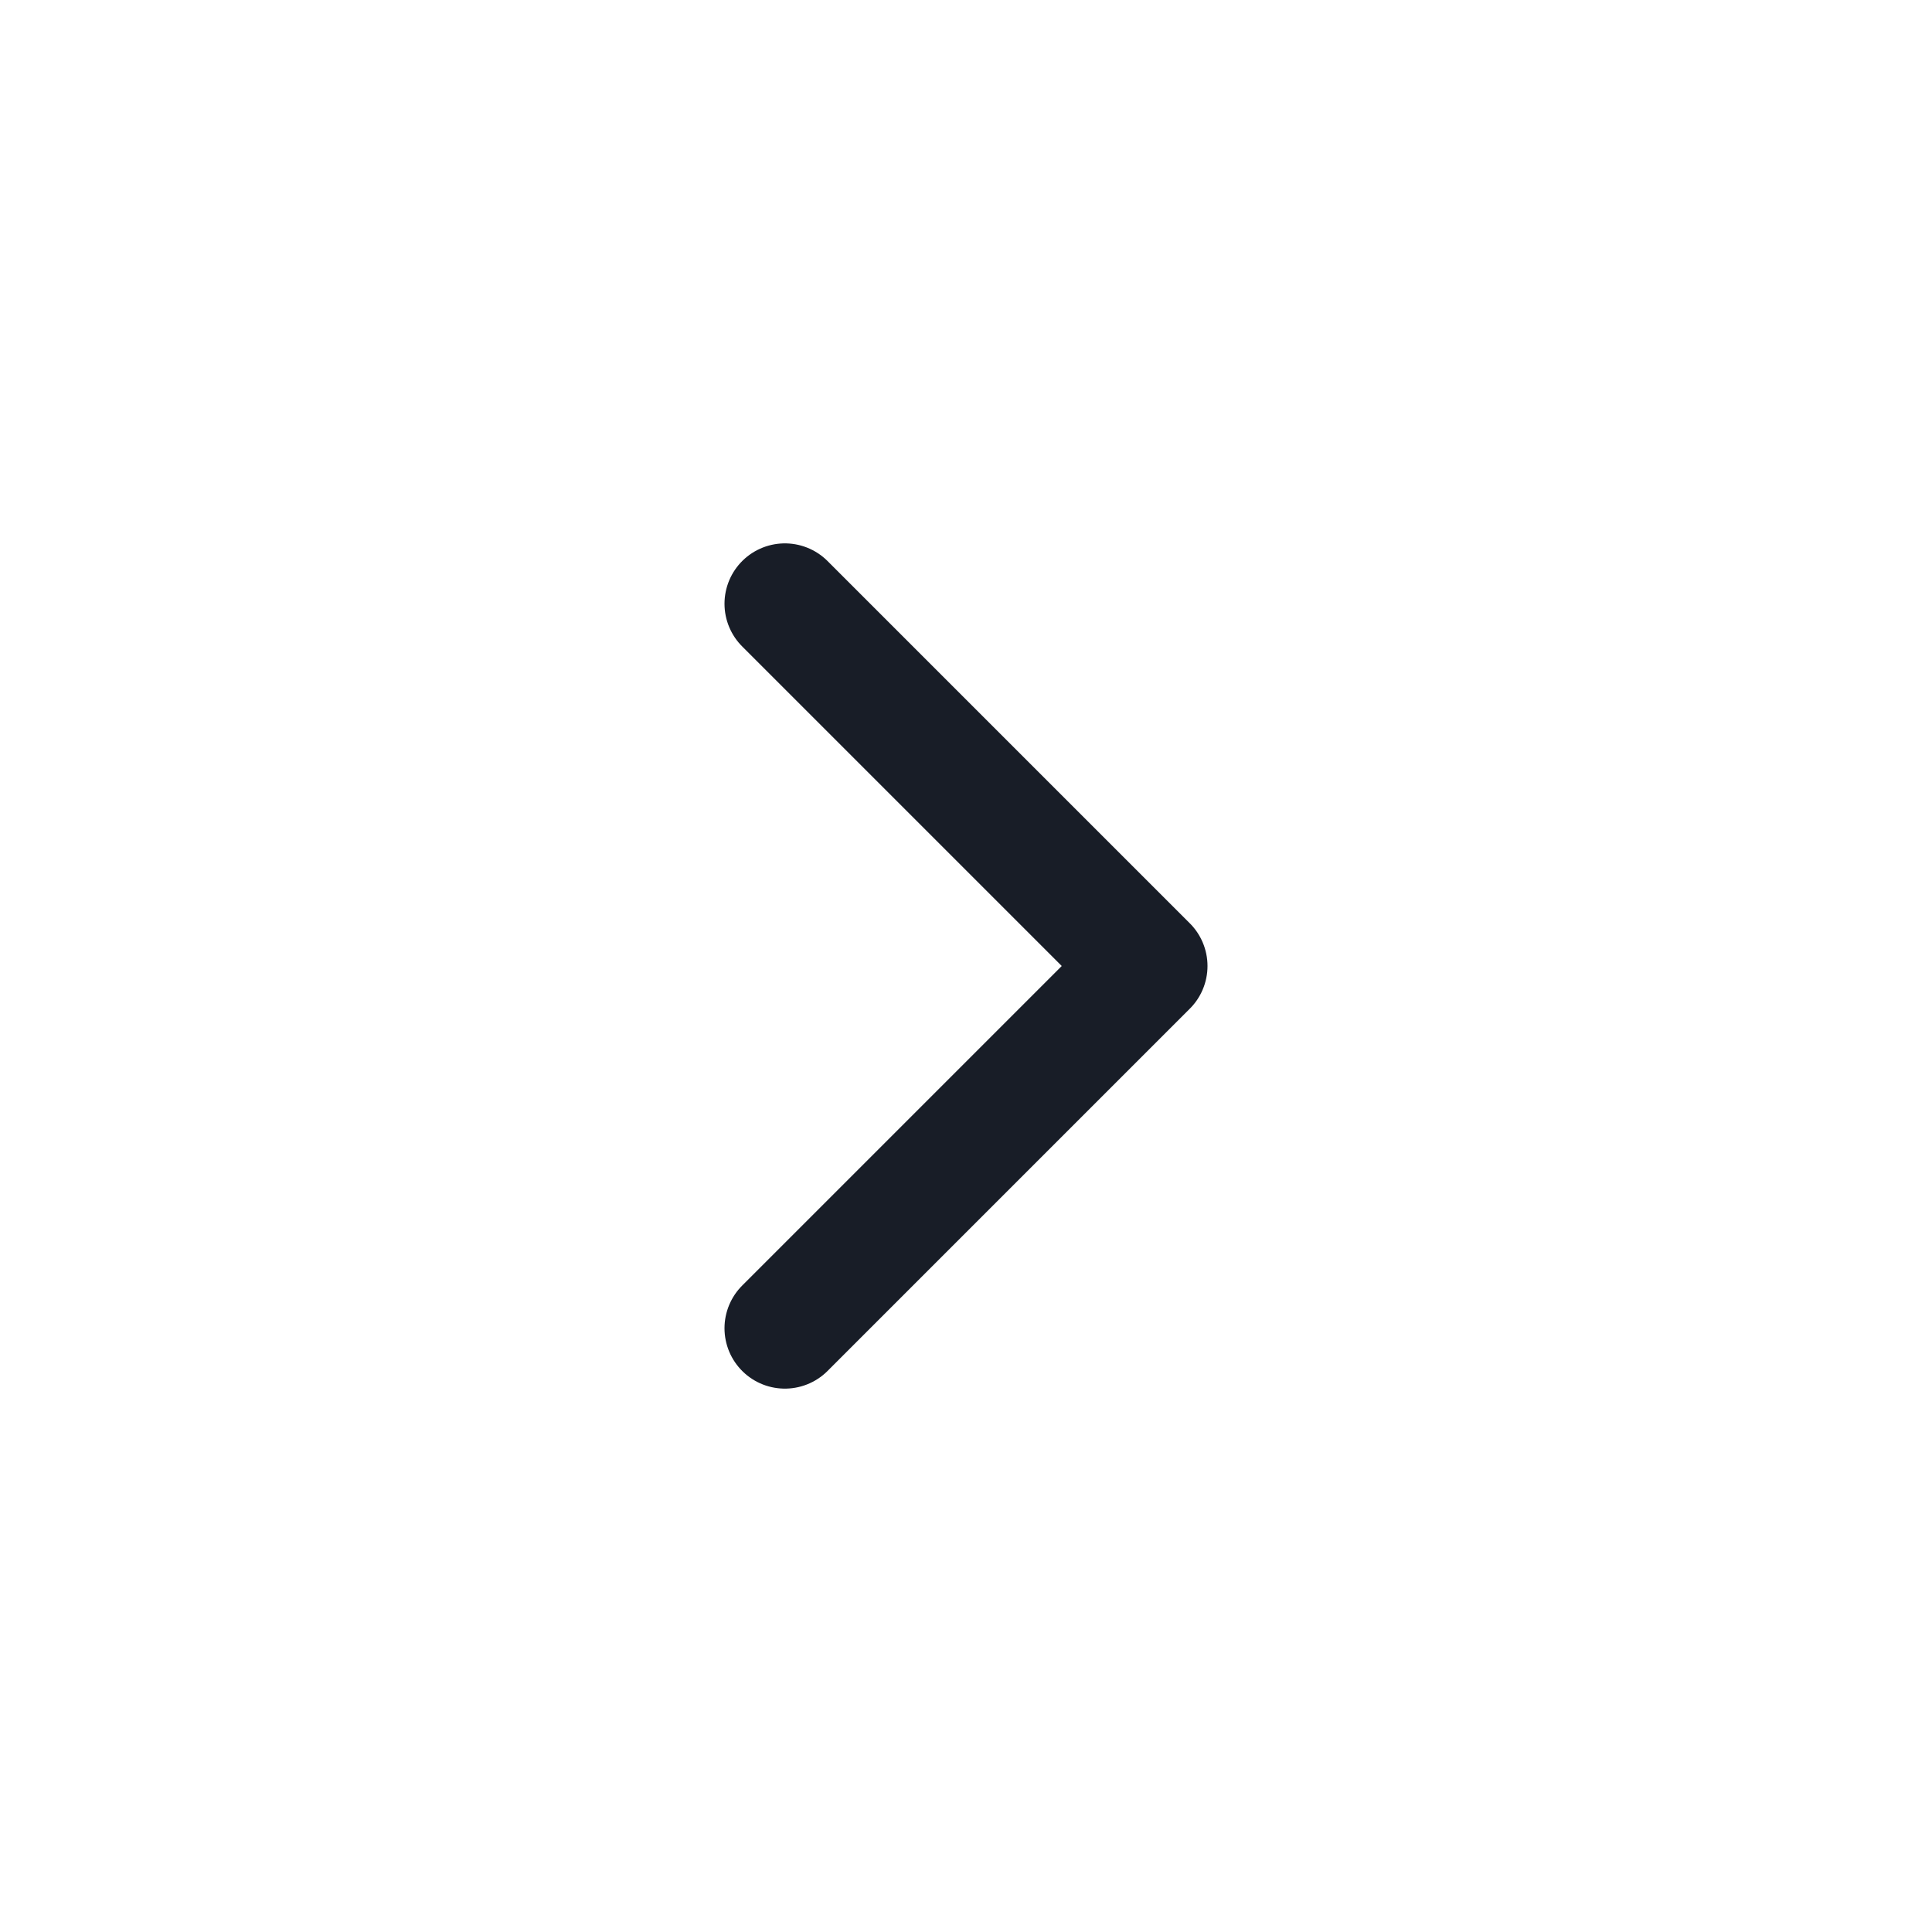
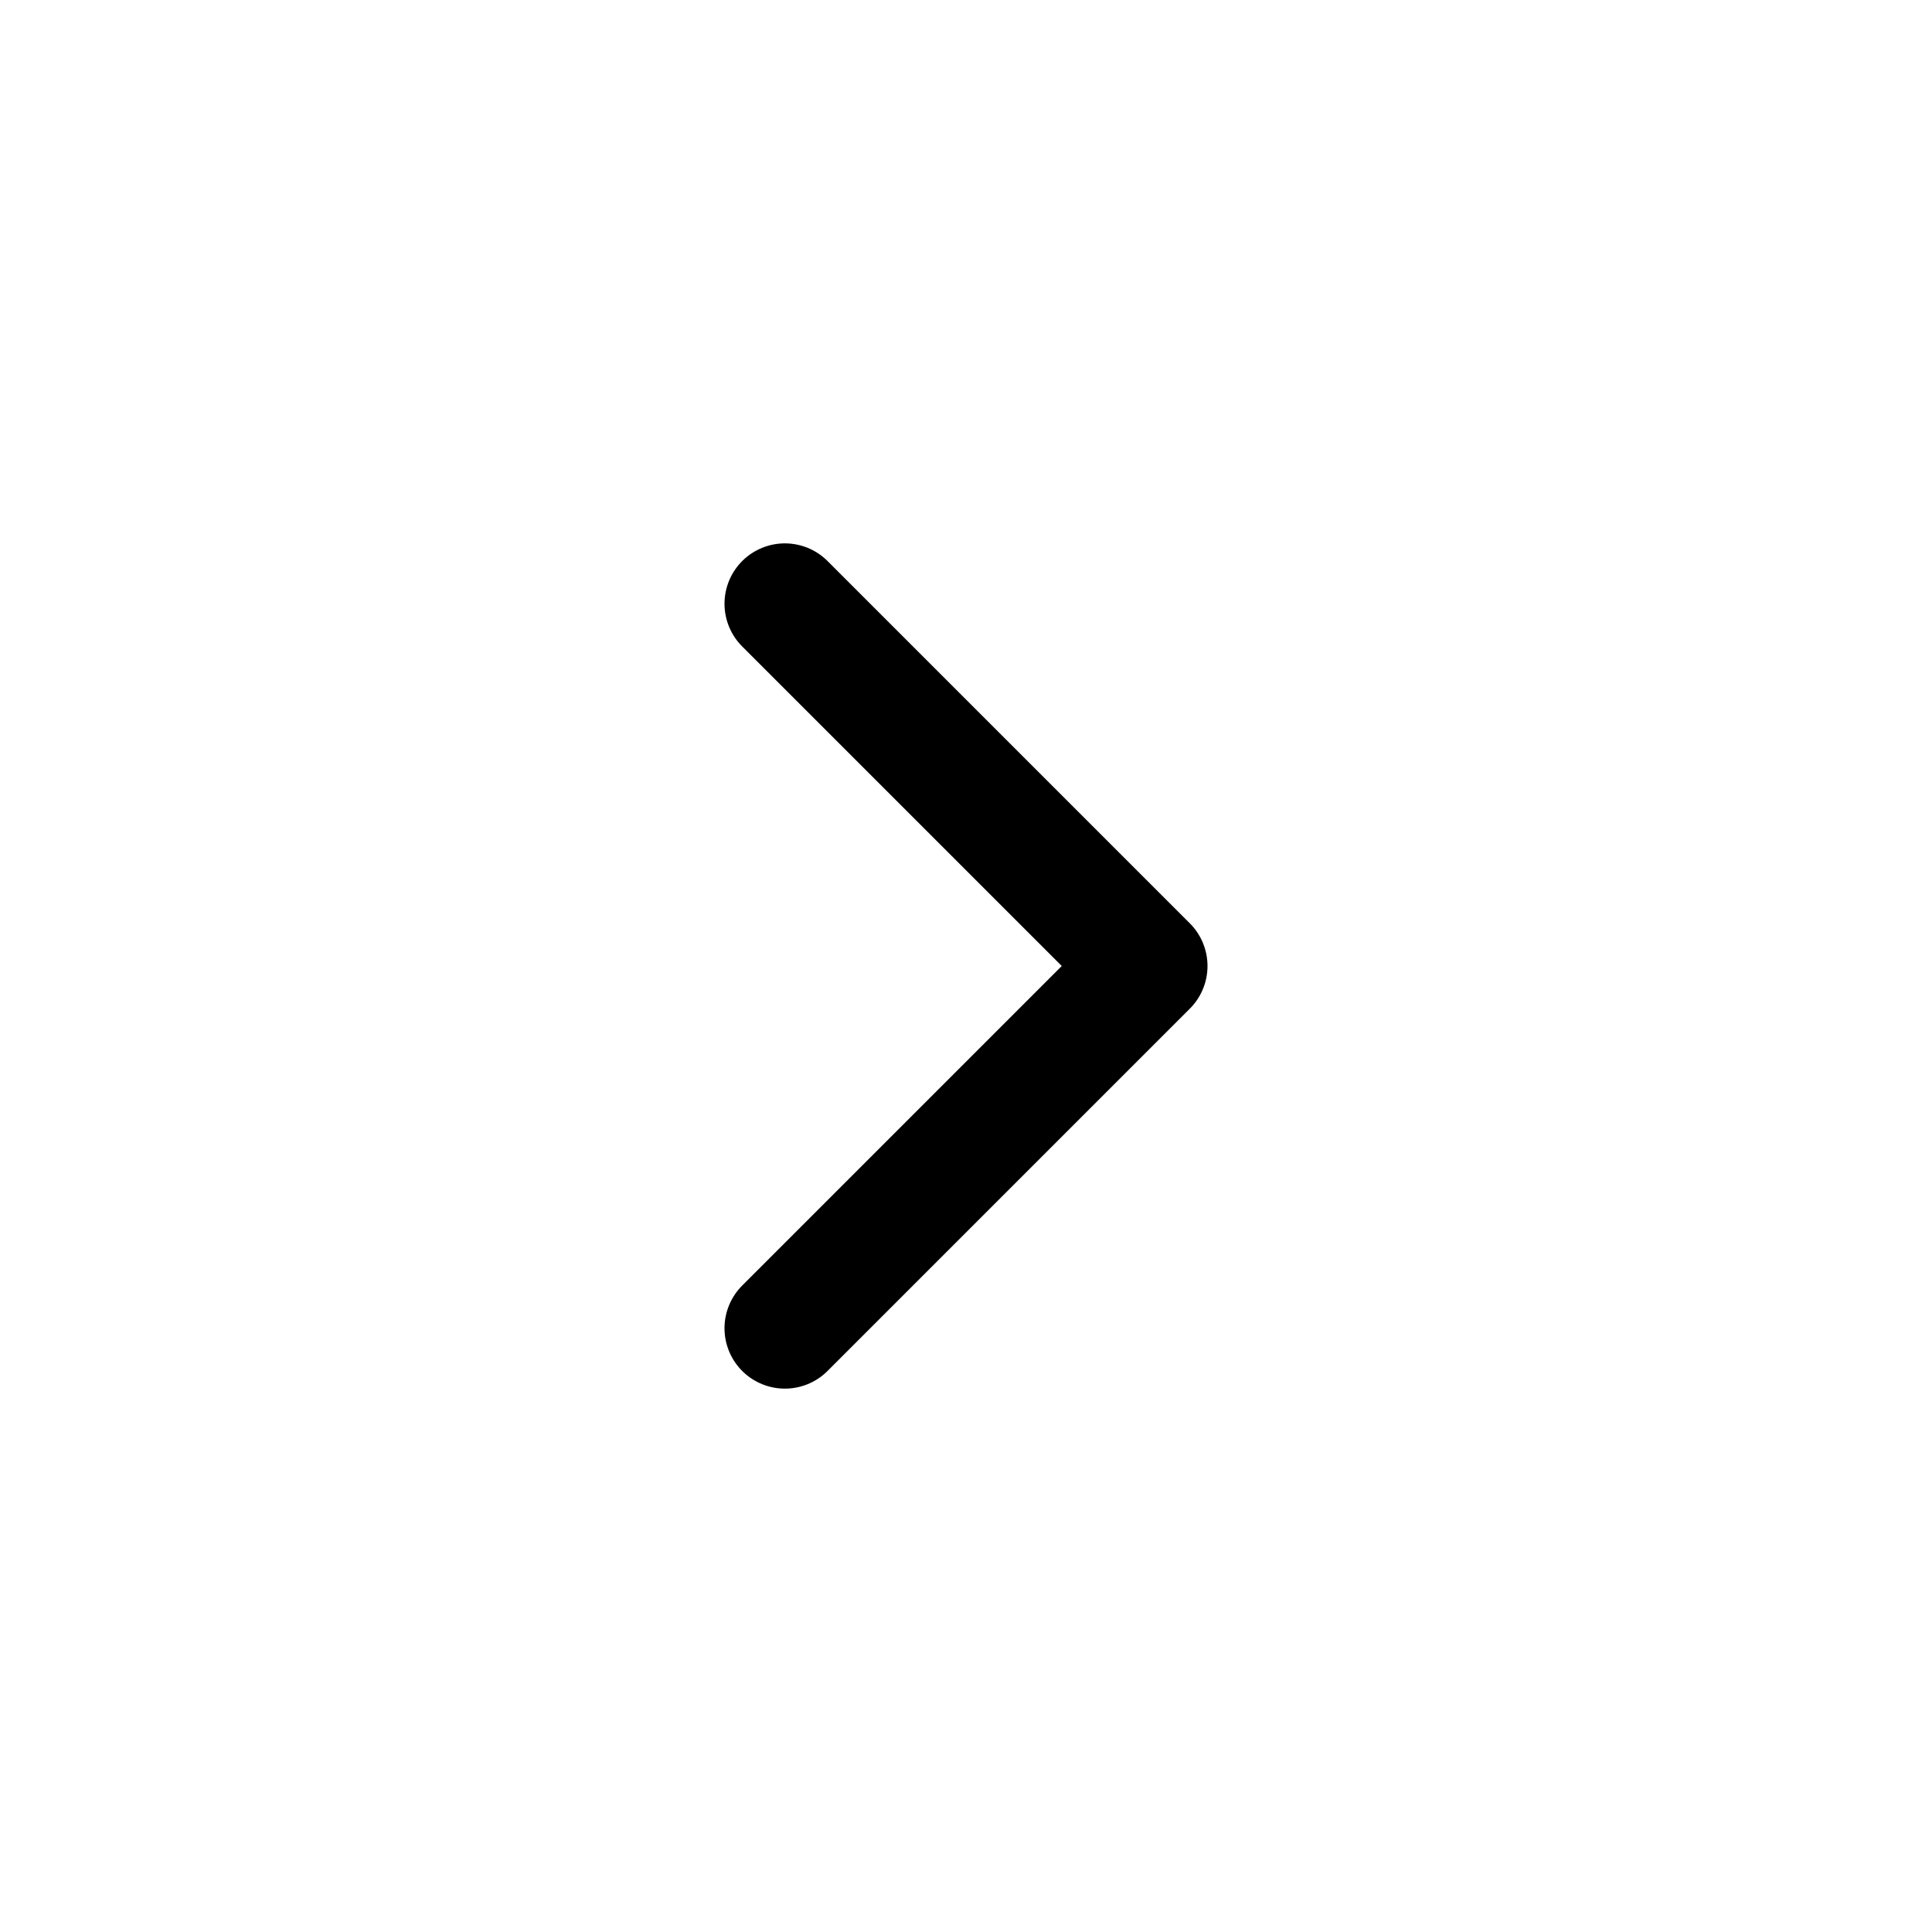
<svg xmlns="http://www.w3.org/2000/svg" width="32" height="32" viewBox="0 0 32 32" fill="none">
-   <path d="M13 22L19 16L13 10" stroke="#181D27" stroke-width="2" stroke-linecap="round" stroke-linejoin="round" />
+   <path d="M13 22L19 16L13 10" stroke="currentColor" stroke-width="2" stroke-linecap="round" stroke-linejoin="round" />
</svg>
